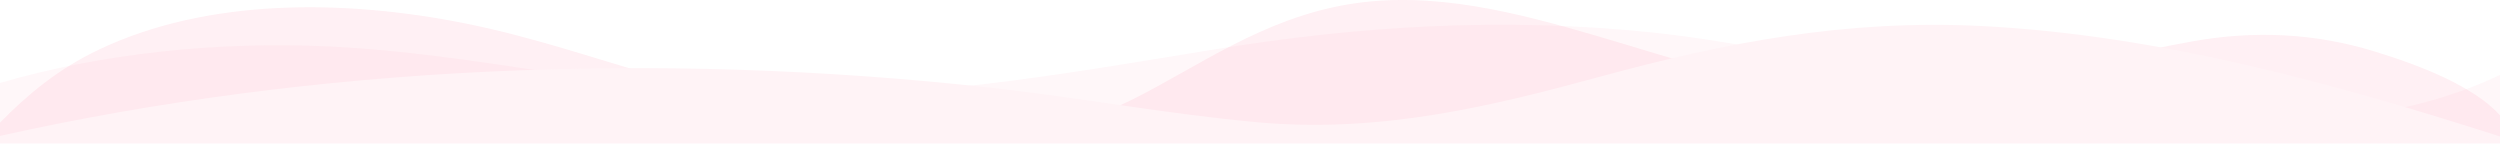
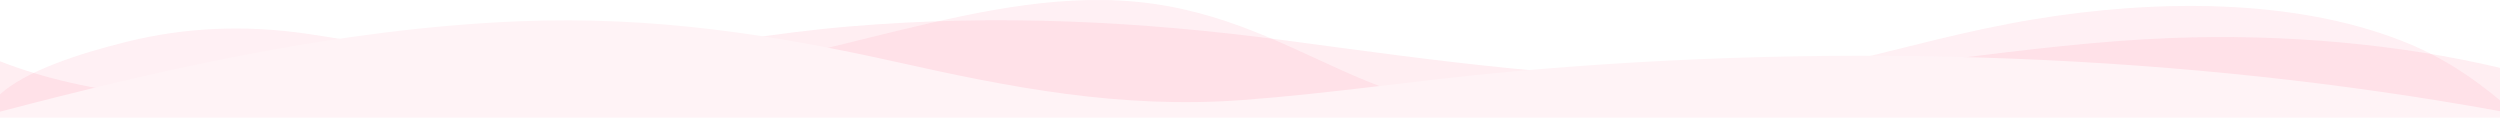
- <svg xmlns="http://www.w3.org/2000/svg" width="1920" height="110" viewBox="0 0 1920 110" fill="none">
-   <path opacity="0.25" d="M0 110V63.706C76.464 41.503 165.744 31.532 252.8 35.703C365.376 41.073 470.928 69.016 583.68 73.206C701.824 77.567 819.744 56.325 932.8 37.943C1043.63 19.941 1154.08 13.06 1267.84 24.862C1325.68 30.862 1379.6 42.703 1434.96 54.205C1583.18 84.998 1780.8 124.291 1920 57.525V110H0Z" fill="#FF7497" fill-opacity="0.24" />
-   <path opacity="0.5" d="M0 110V94.188C20.8 73.076 44.224 53.134 76.304 37.943C159.056 -1.281 264 -1.011 359.328 18.411C409.168 28.562 455.472 44.484 502.8 58.215C568.272 77.217 638.368 104.219 712.128 107.89C770.144 110.74 825.568 98.469 869.888 76.327C920.72 50.934 969.6 14.321 1035.7 3.32C1100.4 -7.472 1165.86 10.01 1226.3 27.602C1286.75 45.194 1346.56 66.606 1413.38 70.656C1508.94 76.507 1594.62 47.774 1683.62 31.812C1731.94 23.151 1778.02 25.642 1822.96 39.313C1858.85 50.204 1899.76 66.246 1920 88.558V110H0Z" fill="#FF7497" fill-opacity="0.22" />
-   <path d="M0 110V104.369C239.888 50.994 502.544 38.673 761.328 67.426C830.128 75.067 896.096 87.548 965.504 93.888C1059.9 102.519 1145.47 81.647 1230.4 58.485C1324.69 32.772 1417.6 14.751 1521.92 19.991C1660.37 26.992 1797.86 65.706 1920 104.809V110H0Z" fill="#FFF3F6" />
+ <svg xmlns="http://www.w3.org/2000/svg" width="1920" height="90" viewBox="0 0 1920 90" fill="none">
+   <path opacity="0.25" d="M1920 90V52.123C1843.54 33.957 1754.26 25.799 1667.2 29.211C1554.62 33.605 1449.07 56.468 1336.32 59.896C1218.18 63.464 1100.26 46.084 987.2 31.044C876.368 16.316 765.92 10.686 652.16 20.341C594.32 25.251 540.4 34.939 485.04 44.349C336.816 69.543 139.2 101.693 -2.86102e-05 47.066V90H1920Z" fill="#FF7497" fill-opacity="0.5" />
+   <path opacity="0.5" d="M1920 90V77.063C1899.2 59.79 1875.78 43.474 1843.7 31.044C1760.94 -1.048 1656 -0.827 1560.67 15.064C1510.83 23.369 1464.53 36.396 1417.2 47.63C1351.73 63.177 1281.63 85.27 1207.87 88.273C1149.86 90.606 1094.43 80.565 1050.11 62.449C999.28 41.673 950.4 11.717 884.304 2.716C819.6 -6.113 754.144 8.19 693.696 22.583C633.248 36.977 573.44 54.496 506.624 57.81C411.056 62.596 325.376 39.088 236.384 26.028C188.064 18.942 141.984 20.98 97.04 32.165C61.152 41.076 20.24 54.201 -1.72853e-05 72.457V90H1920Z" fill="#FF7497" fill-opacity="0.22" />
+   <path d="M1920 90V85.393C1680.11 41.722 1417.46 31.642 1158.67 55.167C1089.87 61.418 1023.9 71.63 954.496 76.818C860.096 83.879 774.528 66.802 689.6 47.851C595.312 26.814 502.4 12.069 398.08 16.356C259.632 22.084 122.144 53.759 -2.86102e-05 85.753V90H1920Z" fill="#FFF3F6" />
</svg>
